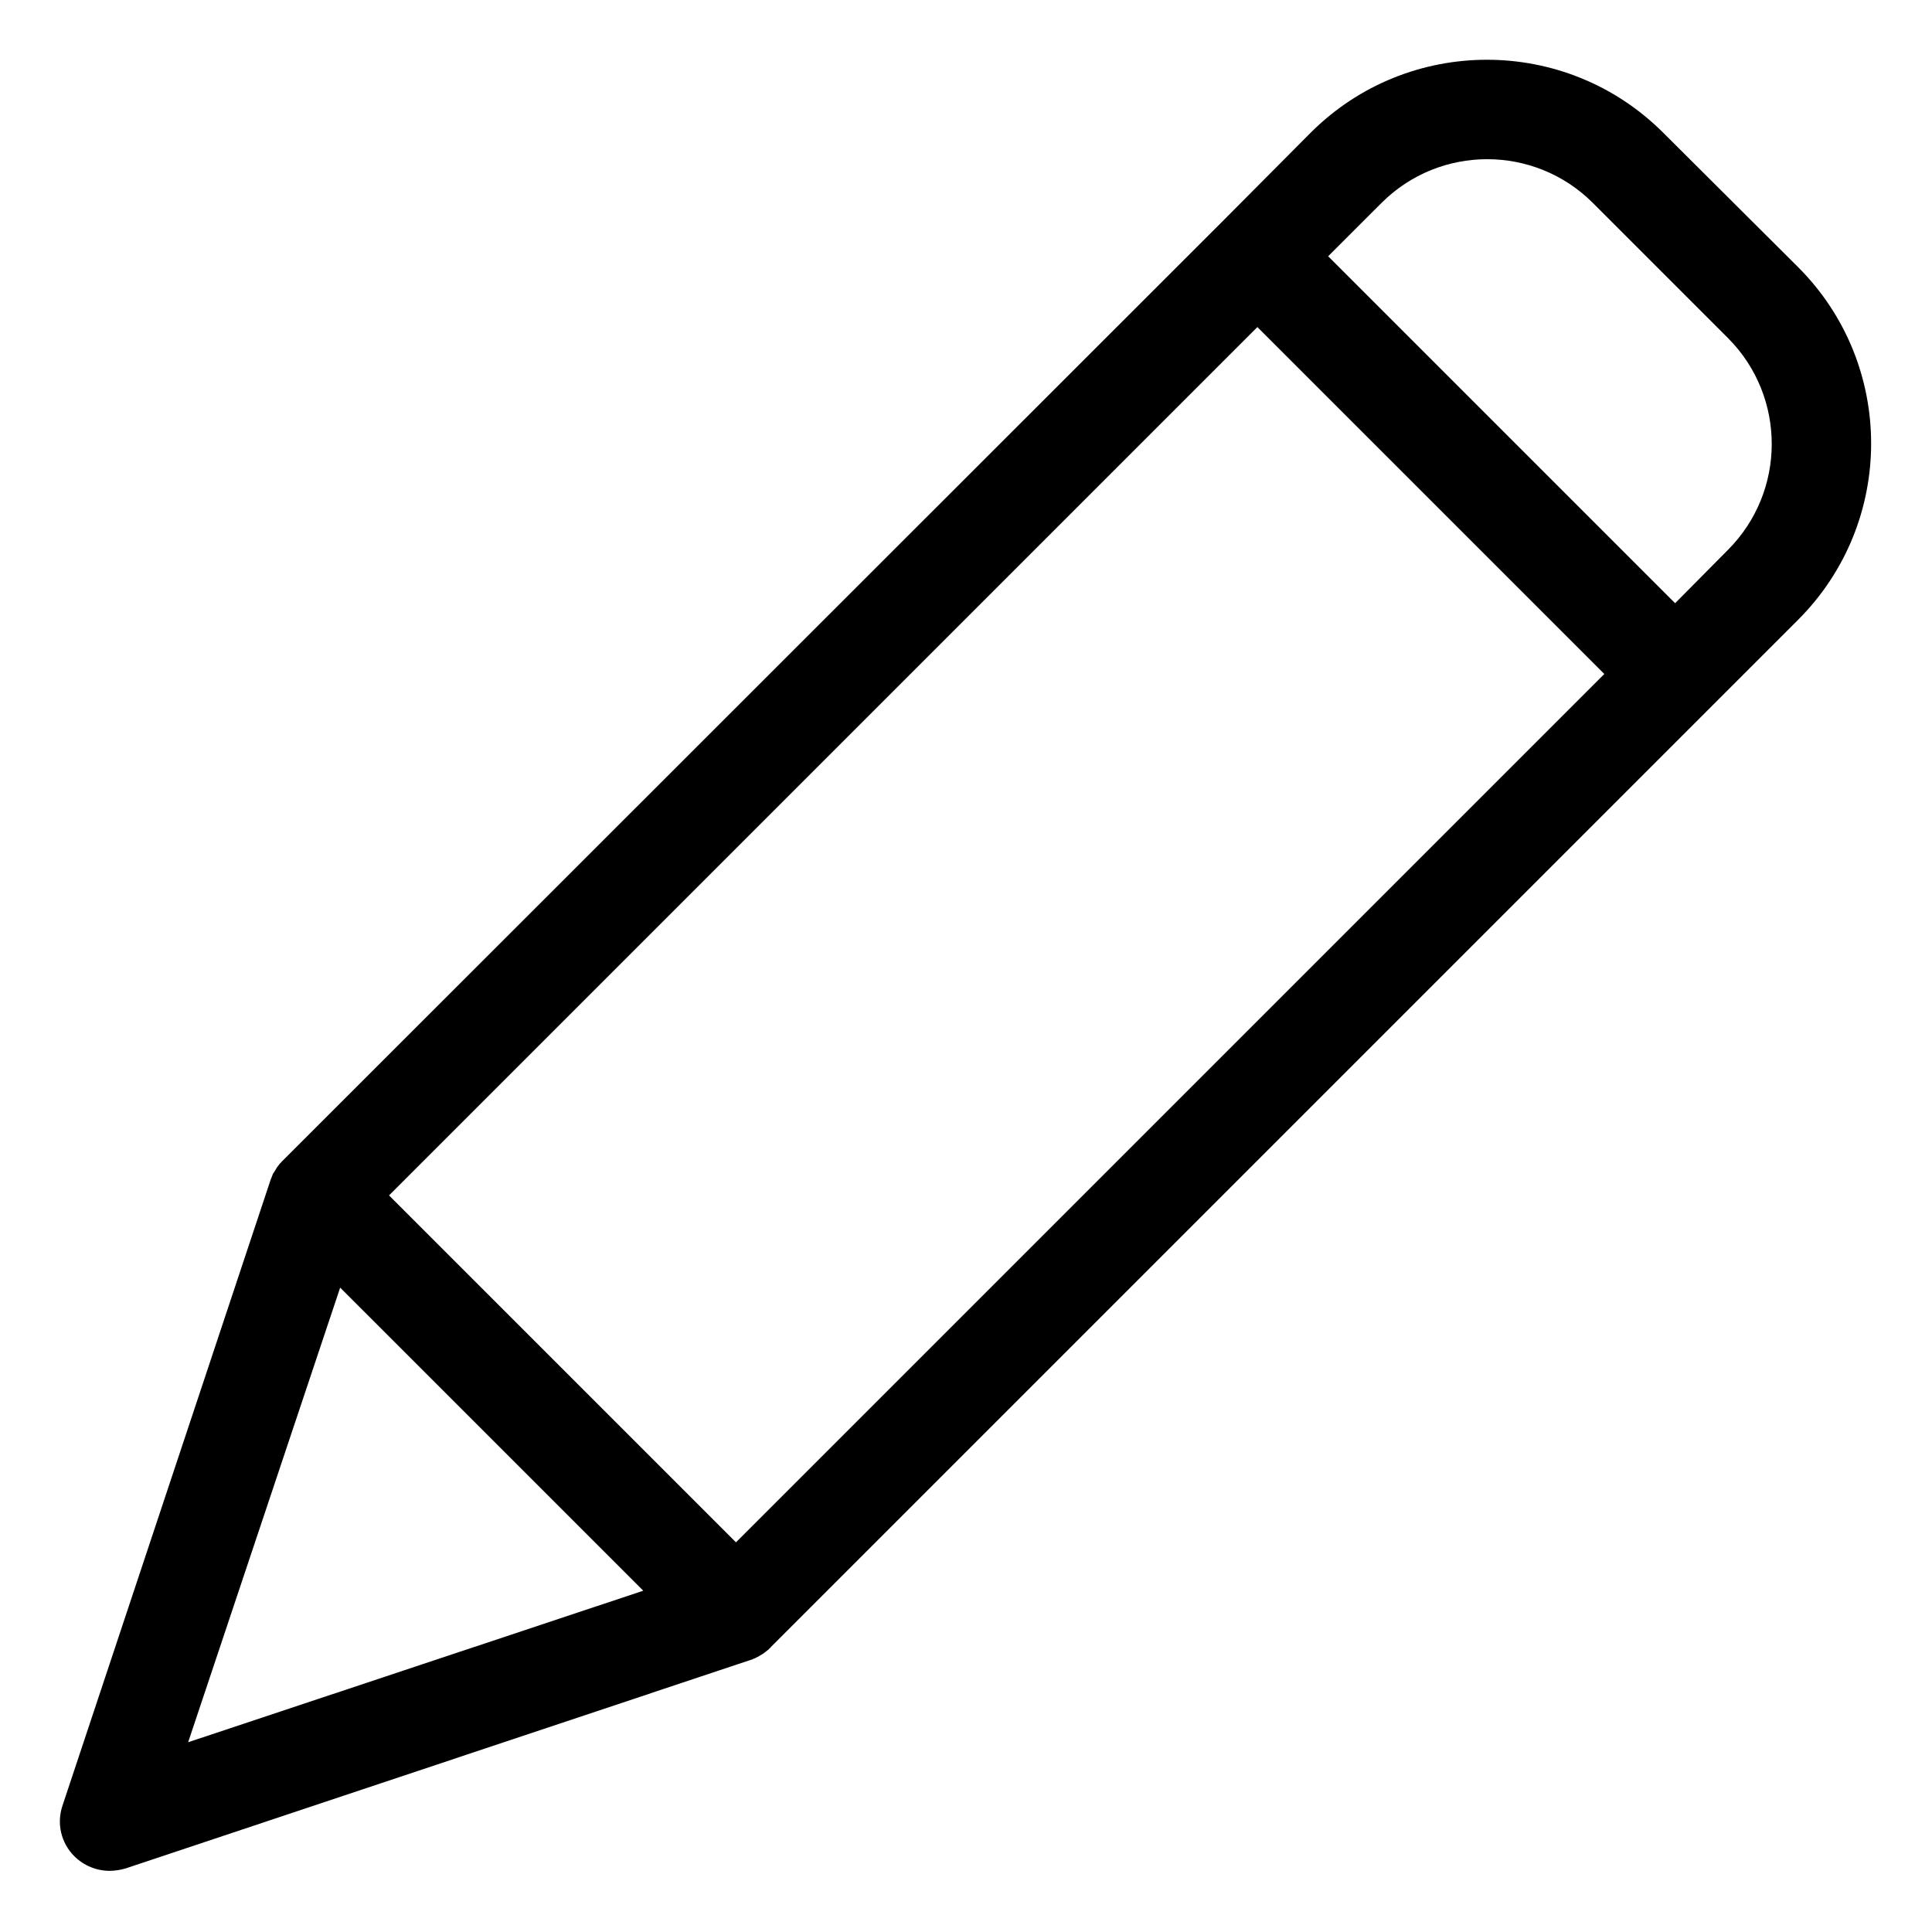
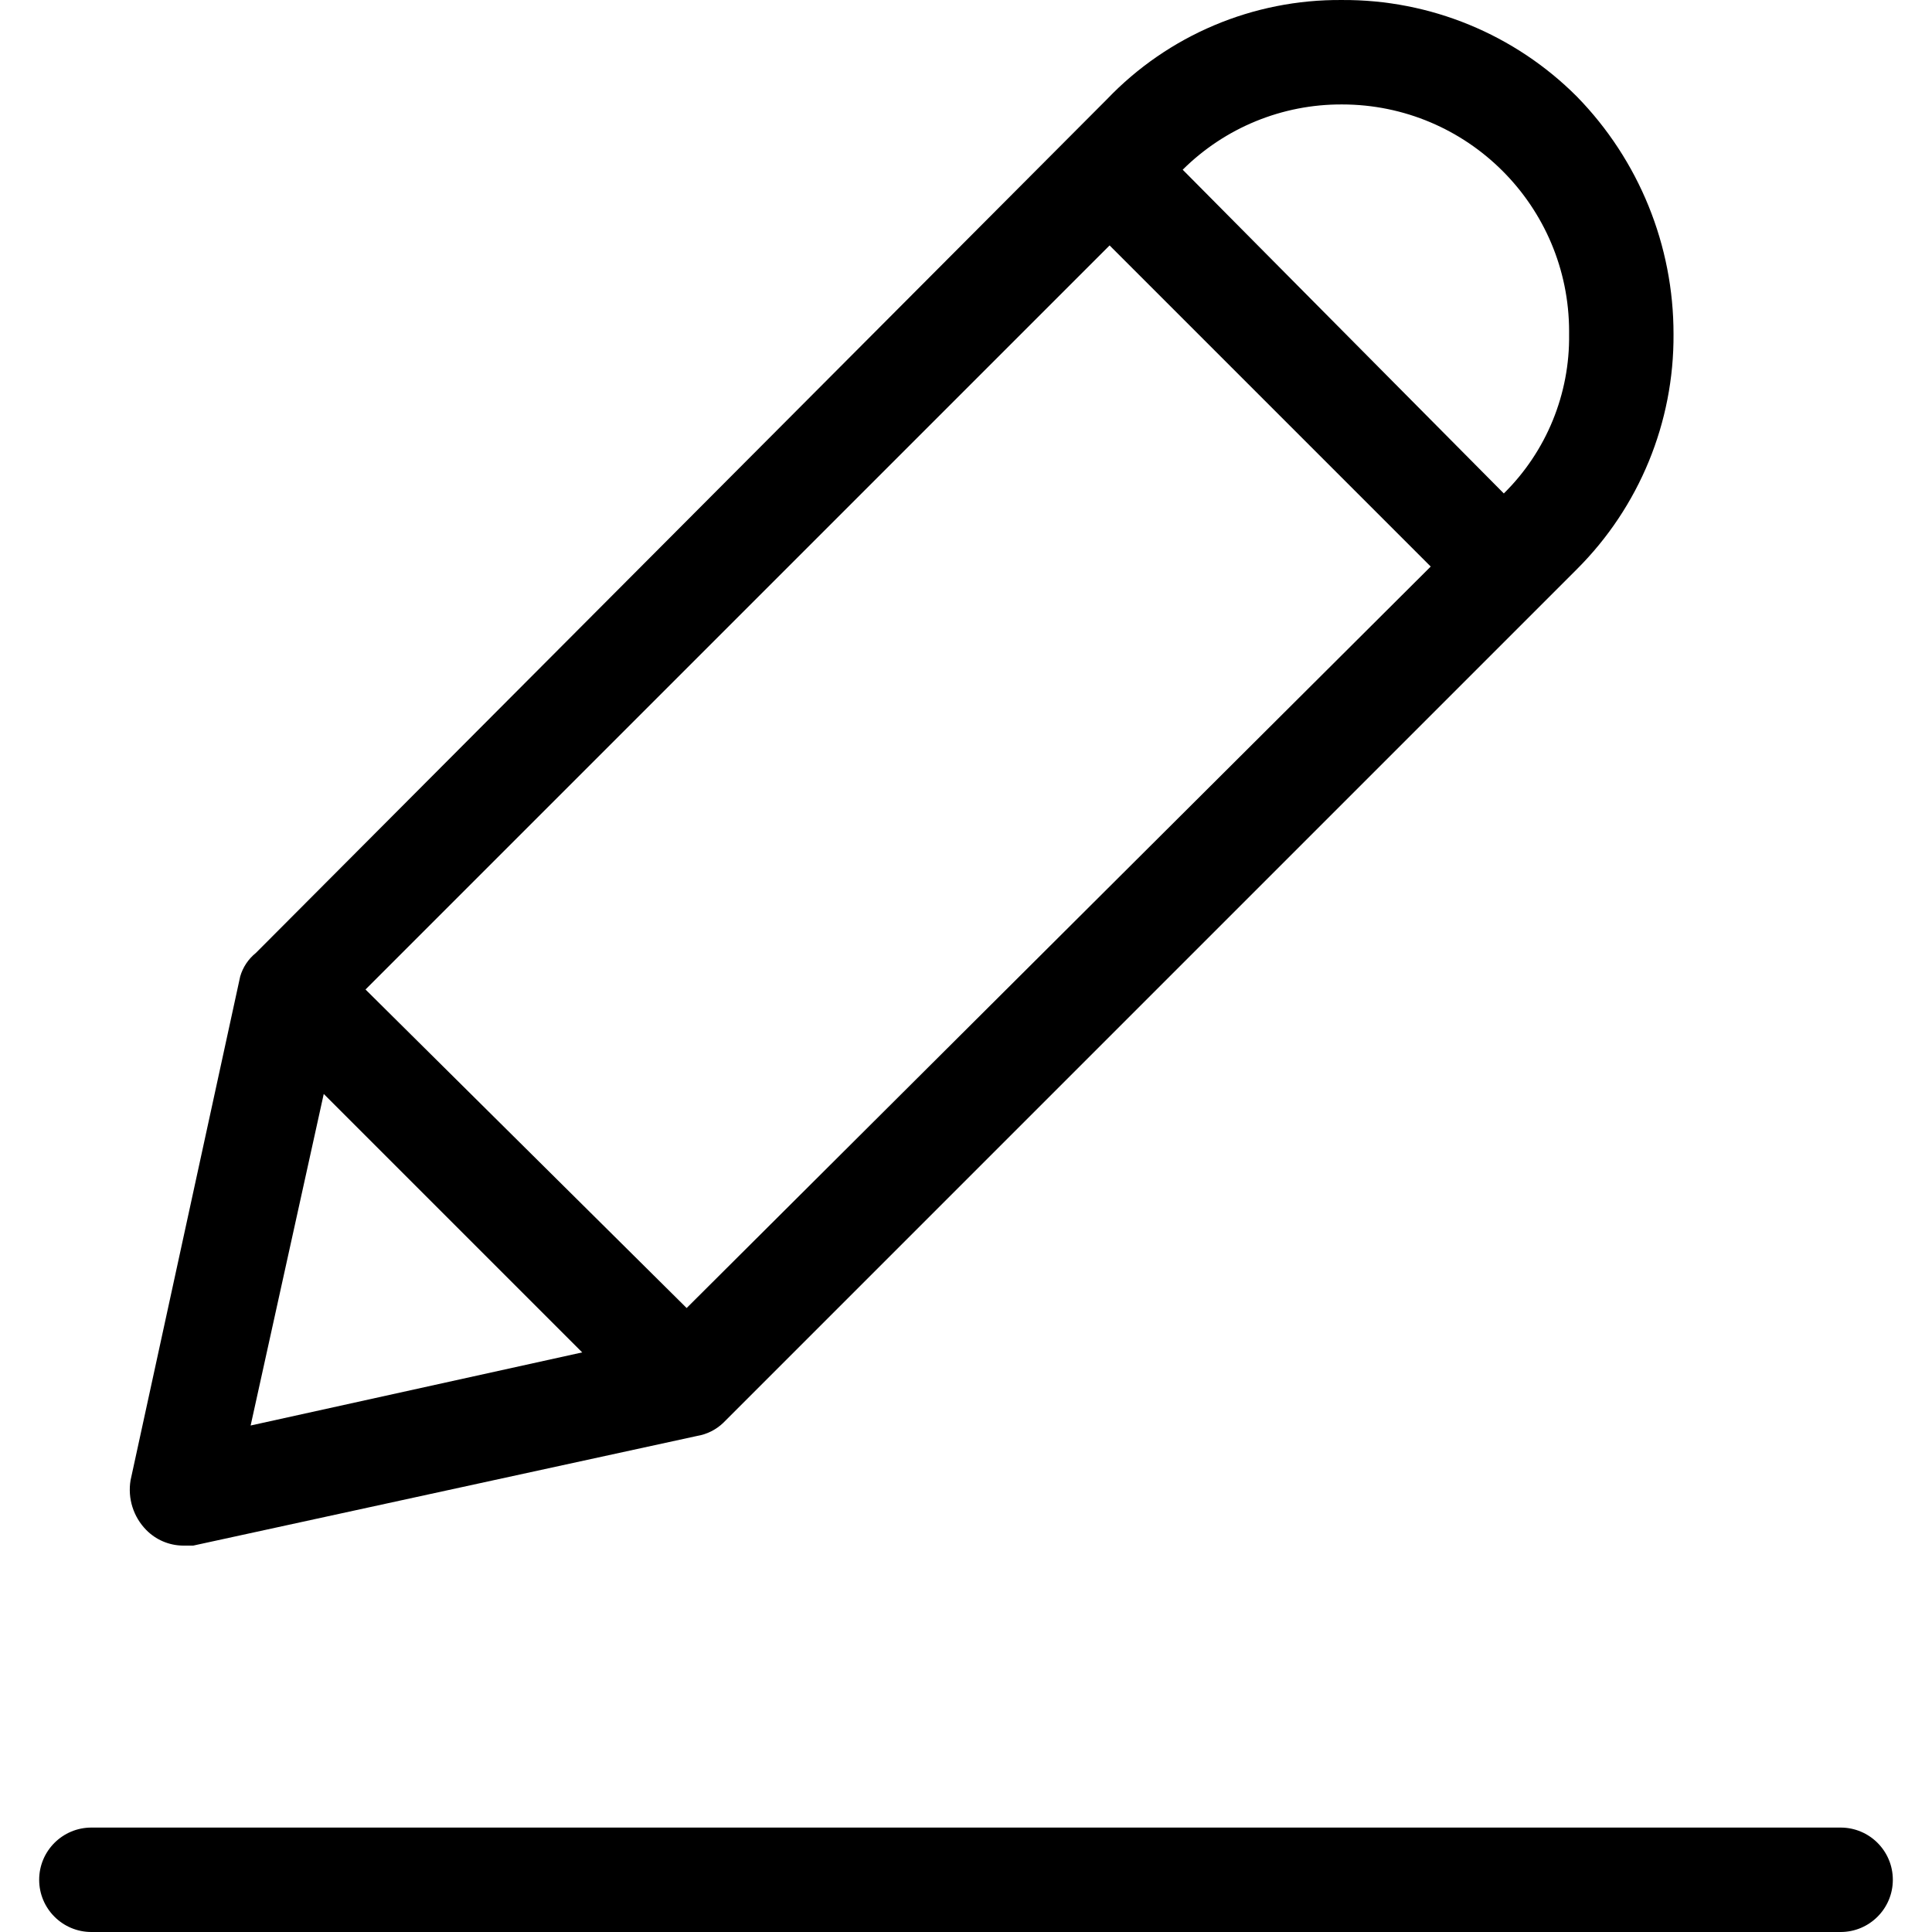
- <svg xmlns="http://www.w3.org/2000/svg" height="484pt" viewBox="-15 -15 484 484" width="484pt">
-   <path d="m401.648 18.234c-24.395-24.352-63.898-24.352-88.293 0l-22.102 22.223-235.27 235.145-.5.504c-.121.121-.121.25-.25.25-.25.375-.625.746-.871 1.121 0 .125-.129.125-.129.25-.25.375-.371.625-.625 1-.121.125-.121.246-.246.375-.125.375-.25.625-.379 1 0 .121-.121.121-.121.25l-52.199 156.969c-1.531 4.469-.367 9.418 2.996 12.734 2.363 2.332 5.551 3.637 8.867 3.625 1.355-.023 2.699-.234 3.996-.625l156.848-52.324c.121 0 .121 0 .25-.121.395-.117.773-.285 1.121-.504.098-.012.184-.055.254-.121.371-.25.871-.504 1.246-.754.371-.246.75-.621 1.125-.871.125-.129.246-.129.246-.25.129-.125.379-.246.504-.5l257.371-257.371c24.352-24.395 24.352-63.898 0-88.289zm-232.273 353.148-86.914-86.91 217.535-217.535 86.914 86.91zm-99.156-63.809 75.93 75.926-114.016 37.961zm347.664-184.82-13.238 13.363-86.918-86.918 13.367-13.359c14.621-14.609 38.32-14.609 52.945 0l33.965 33.965c14.512 14.688 14.457 38.332-.121 52.949zm0 0" />
+ <svg xmlns="http://www.w3.org/2000/svg" version="1.1" id="Capa_1" x="0px" y="0px" viewBox="0 0 386.615 386.615" style="enable-background:new 0 0 386.615 386.615;" xml:space="preserve">
+   <g>
+     <g>
+       <g>
+         <path d="M36.573,309.292h2.09l100.833-21.943c1.964-0.327,3.784-1.237,5.224-2.612L315.56,113.896     c12.48-12.453,19.443-29.391,19.331-47.02c0.023-17.766-6.917-34.833-19.331-47.543C303.108,6.853,286.17-0.11,268.54,0.003     c-17.742-0.157-34.76,7.028-47.02,19.853L51.201,190.696c-1.502,1.209-2.597,2.85-3.135,4.702L26.124,296.231     c-0.599,3.62,0.565,7.308,3.135,9.927C31.188,308.126,33.817,309.253,36.573,309.292z M268.54,20.901     c25.103-0.002,45.454,20.347,45.456,45.45c0,0.175-0.001,0.35-0.003,0.525c0.171,11.959-4.547,23.47-13.061,31.869     l-64.261-64.784C245.137,25.548,256.604,20.848,268.54,20.901z M222.042,49.113l64.261,64.261L137.405,261.749l-64.261-63.739     L222.042,49.113z M64.785,218.909l51.722,51.722L50.156,285.26L64.785,218.909z" />
+         <path d="M368.328,365.717H18.287c-5.771,0-10.449,4.678-10.449,10.449s4.678,10.449,10.449,10.449h350.041     c5.771,0,10.449-4.678,10.449-10.449S374.099,365.717,368.328,365.717z" />
+       </g>
+     </g>
+   </g>
+   <g>
+ </g>
+   <g>
+ </g>
+   <g>
+ </g>
+   <g>
+ </g>
+   <g>
+ </g>
+   <g>
+ </g>
+   <g>
+ </g>
+   <g>
+ </g>
+   <g>
+ </g>
+   <g>
+ </g>
+   <g>
+ </g>
+   <g>
+ </g>
+   <g>
+ </g>
+   <g>
+ </g>
+   <g>
+ </g>
</svg>
